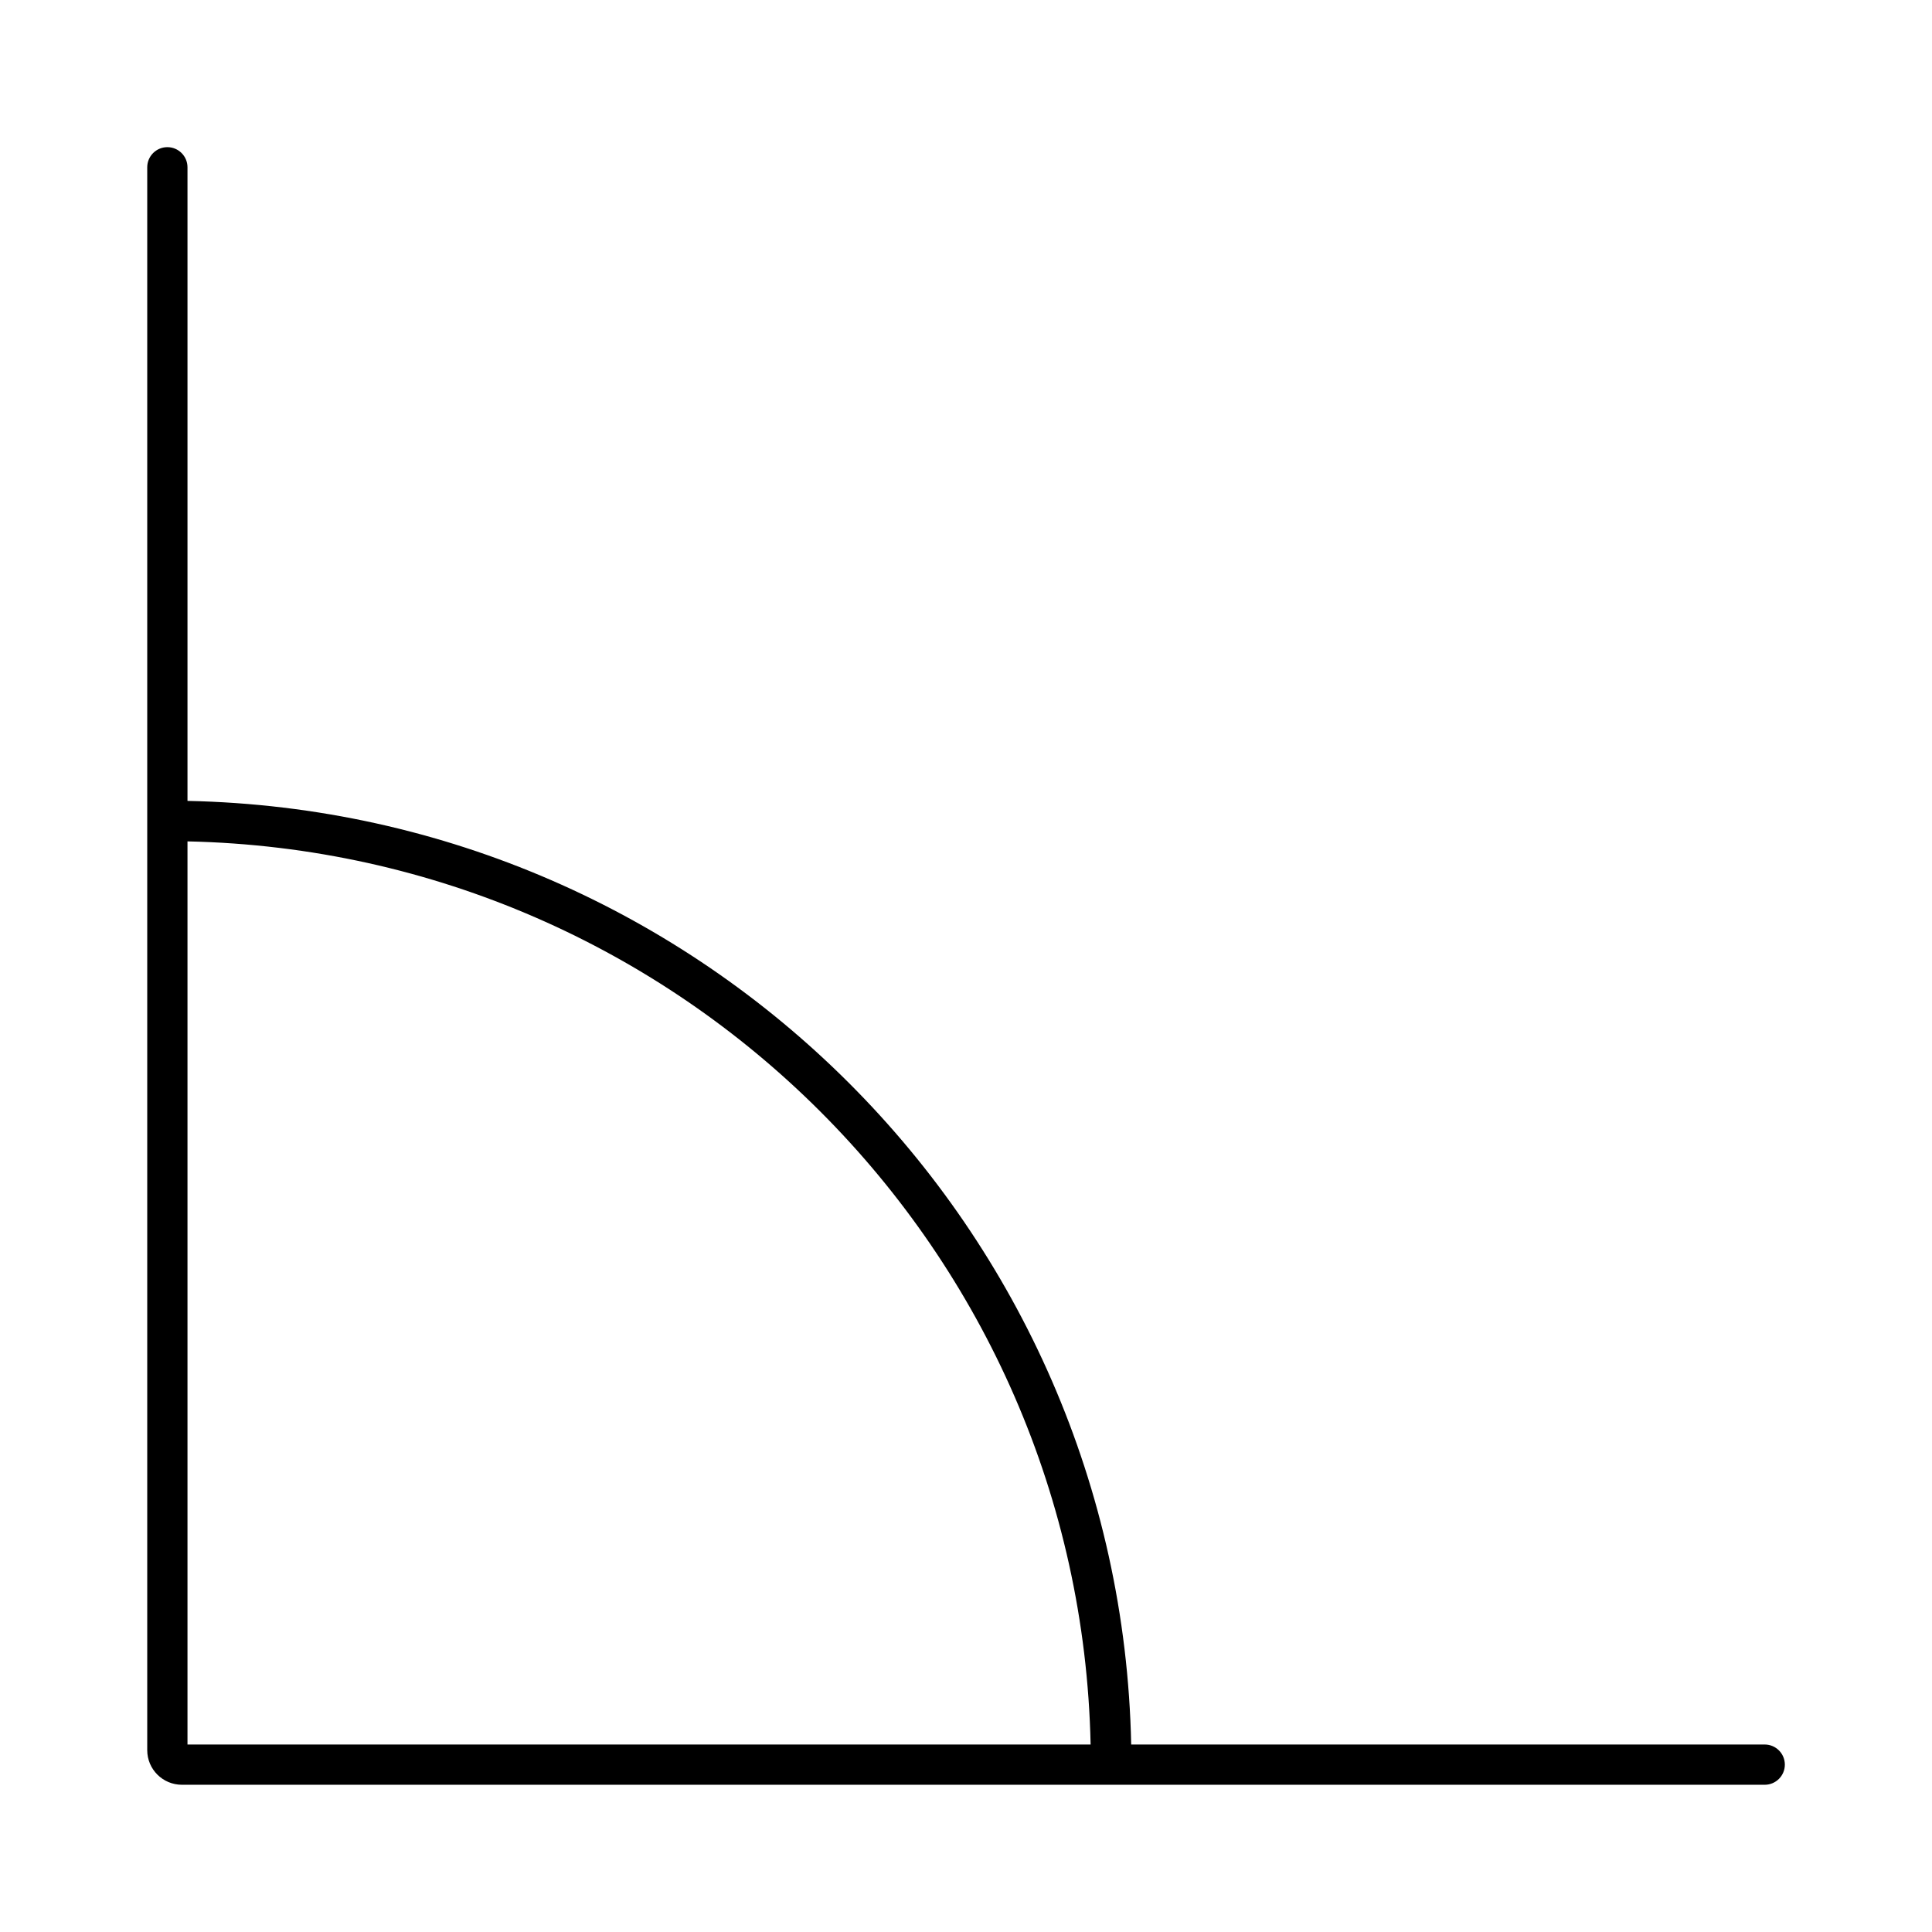
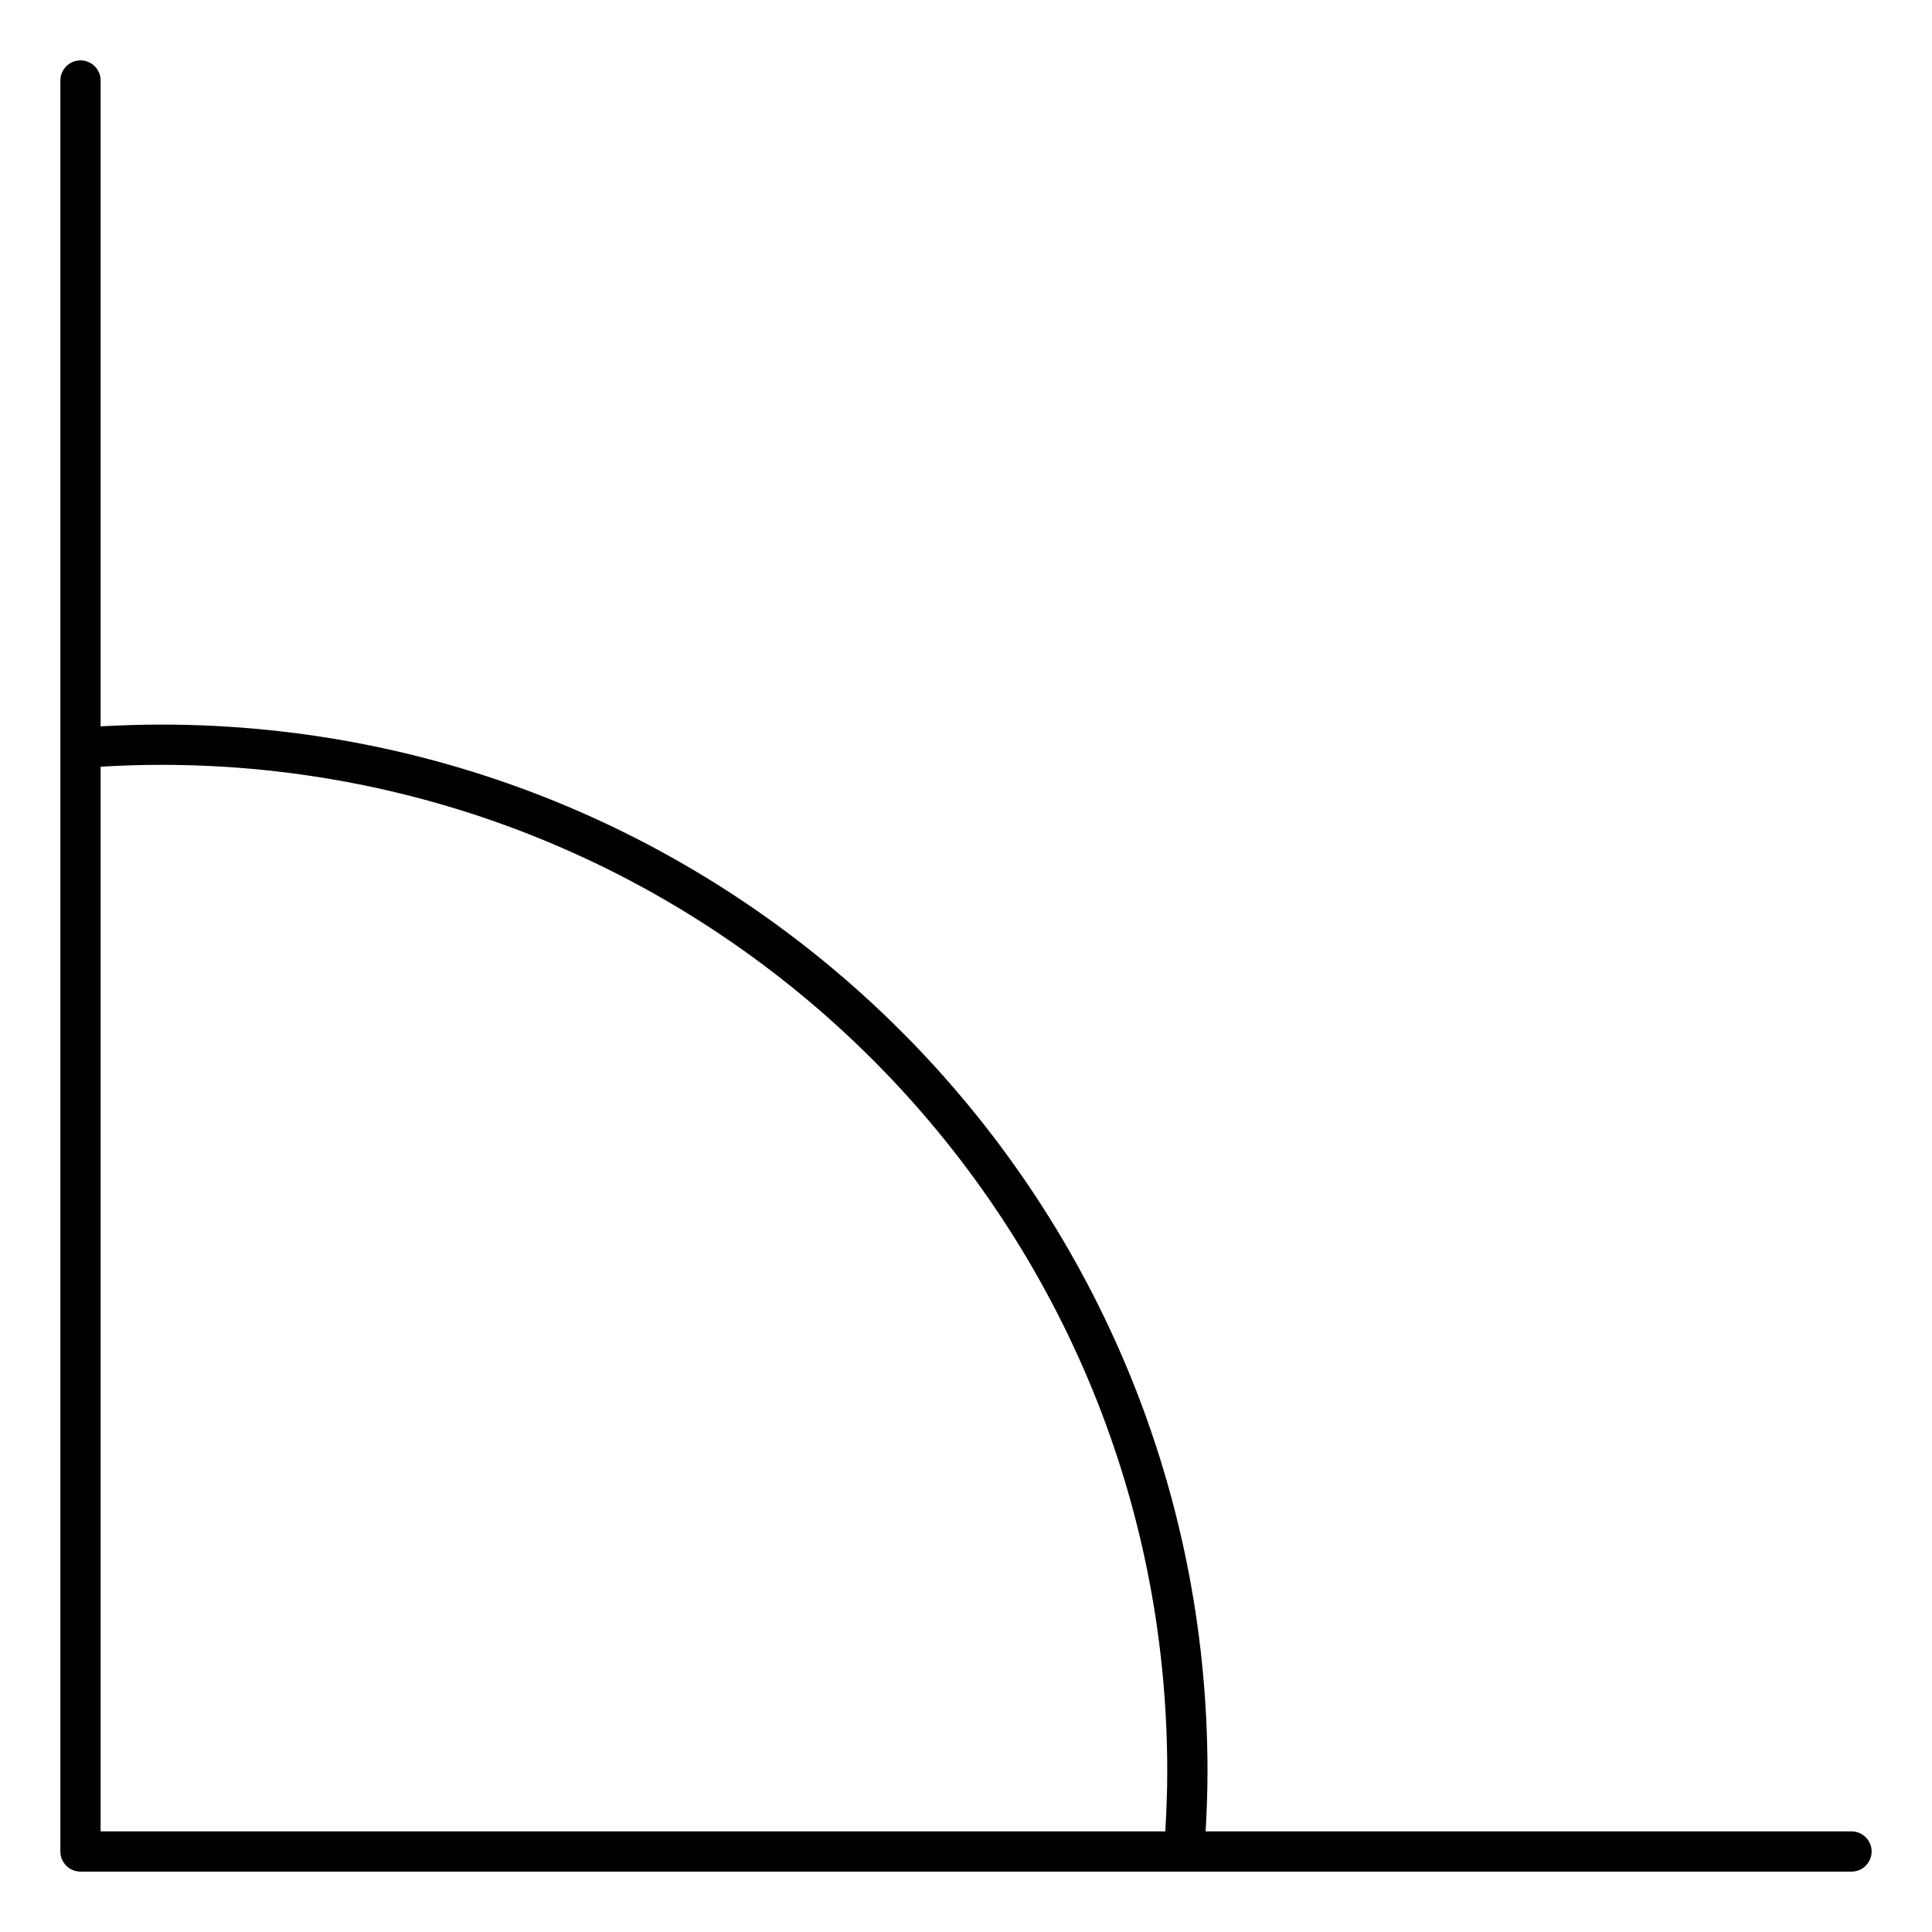
<svg xmlns="http://www.w3.org/2000/svg" width="24" height="24" viewBox="0 0 24 24" fill="none">
-   <path fill-rule="evenodd" clip-rule="evenodd" d="M2.079 1.828C2.217 1.828 2.329 1.94 2.329 2.078V9.949C8.744 10.081 13.92 15.256 14.052 21.671H21.922C22.06 21.671 22.172 21.783 22.172 21.921C22.172 22.059 22.06 22.171 21.922 22.171H2.26C2.022 22.171 1.829 21.979 1.829 21.741V2.078C1.829 1.94 1.941 1.828 2.079 1.828ZM2.329 21.671H13.548C13.416 15.532 8.468 10.584 2.329 10.452V21.671Z" fill="black" />
+   <path fill-rule="evenodd" clip-rule="evenodd" d="M1 0.75C1.138 0.75 1.25 0.862 1.25 1V9.023C1.498 9.01 1.748 9.001 2 9.001C9.18 9.001 15 14.821 15 22.001C15 22.252 14.991 22.502 14.977 22.75H23C23.138 22.75 23.25 22.862 23.25 23C23.25 23.138 23.138 23.25 23 23.25H1C0.862 23.25 0.75 23.138 0.75 23V1C0.75 0.862 0.862 0.75 1 0.75ZM2 9.501C1.748 9.501 1.498 9.51 1.25 9.524V22.75H14.476C14.49 22.502 14.5 22.252 14.5 22.001C14.5 15.097 8.904 9.501 2 9.501Z" fill="black" />
</svg>
